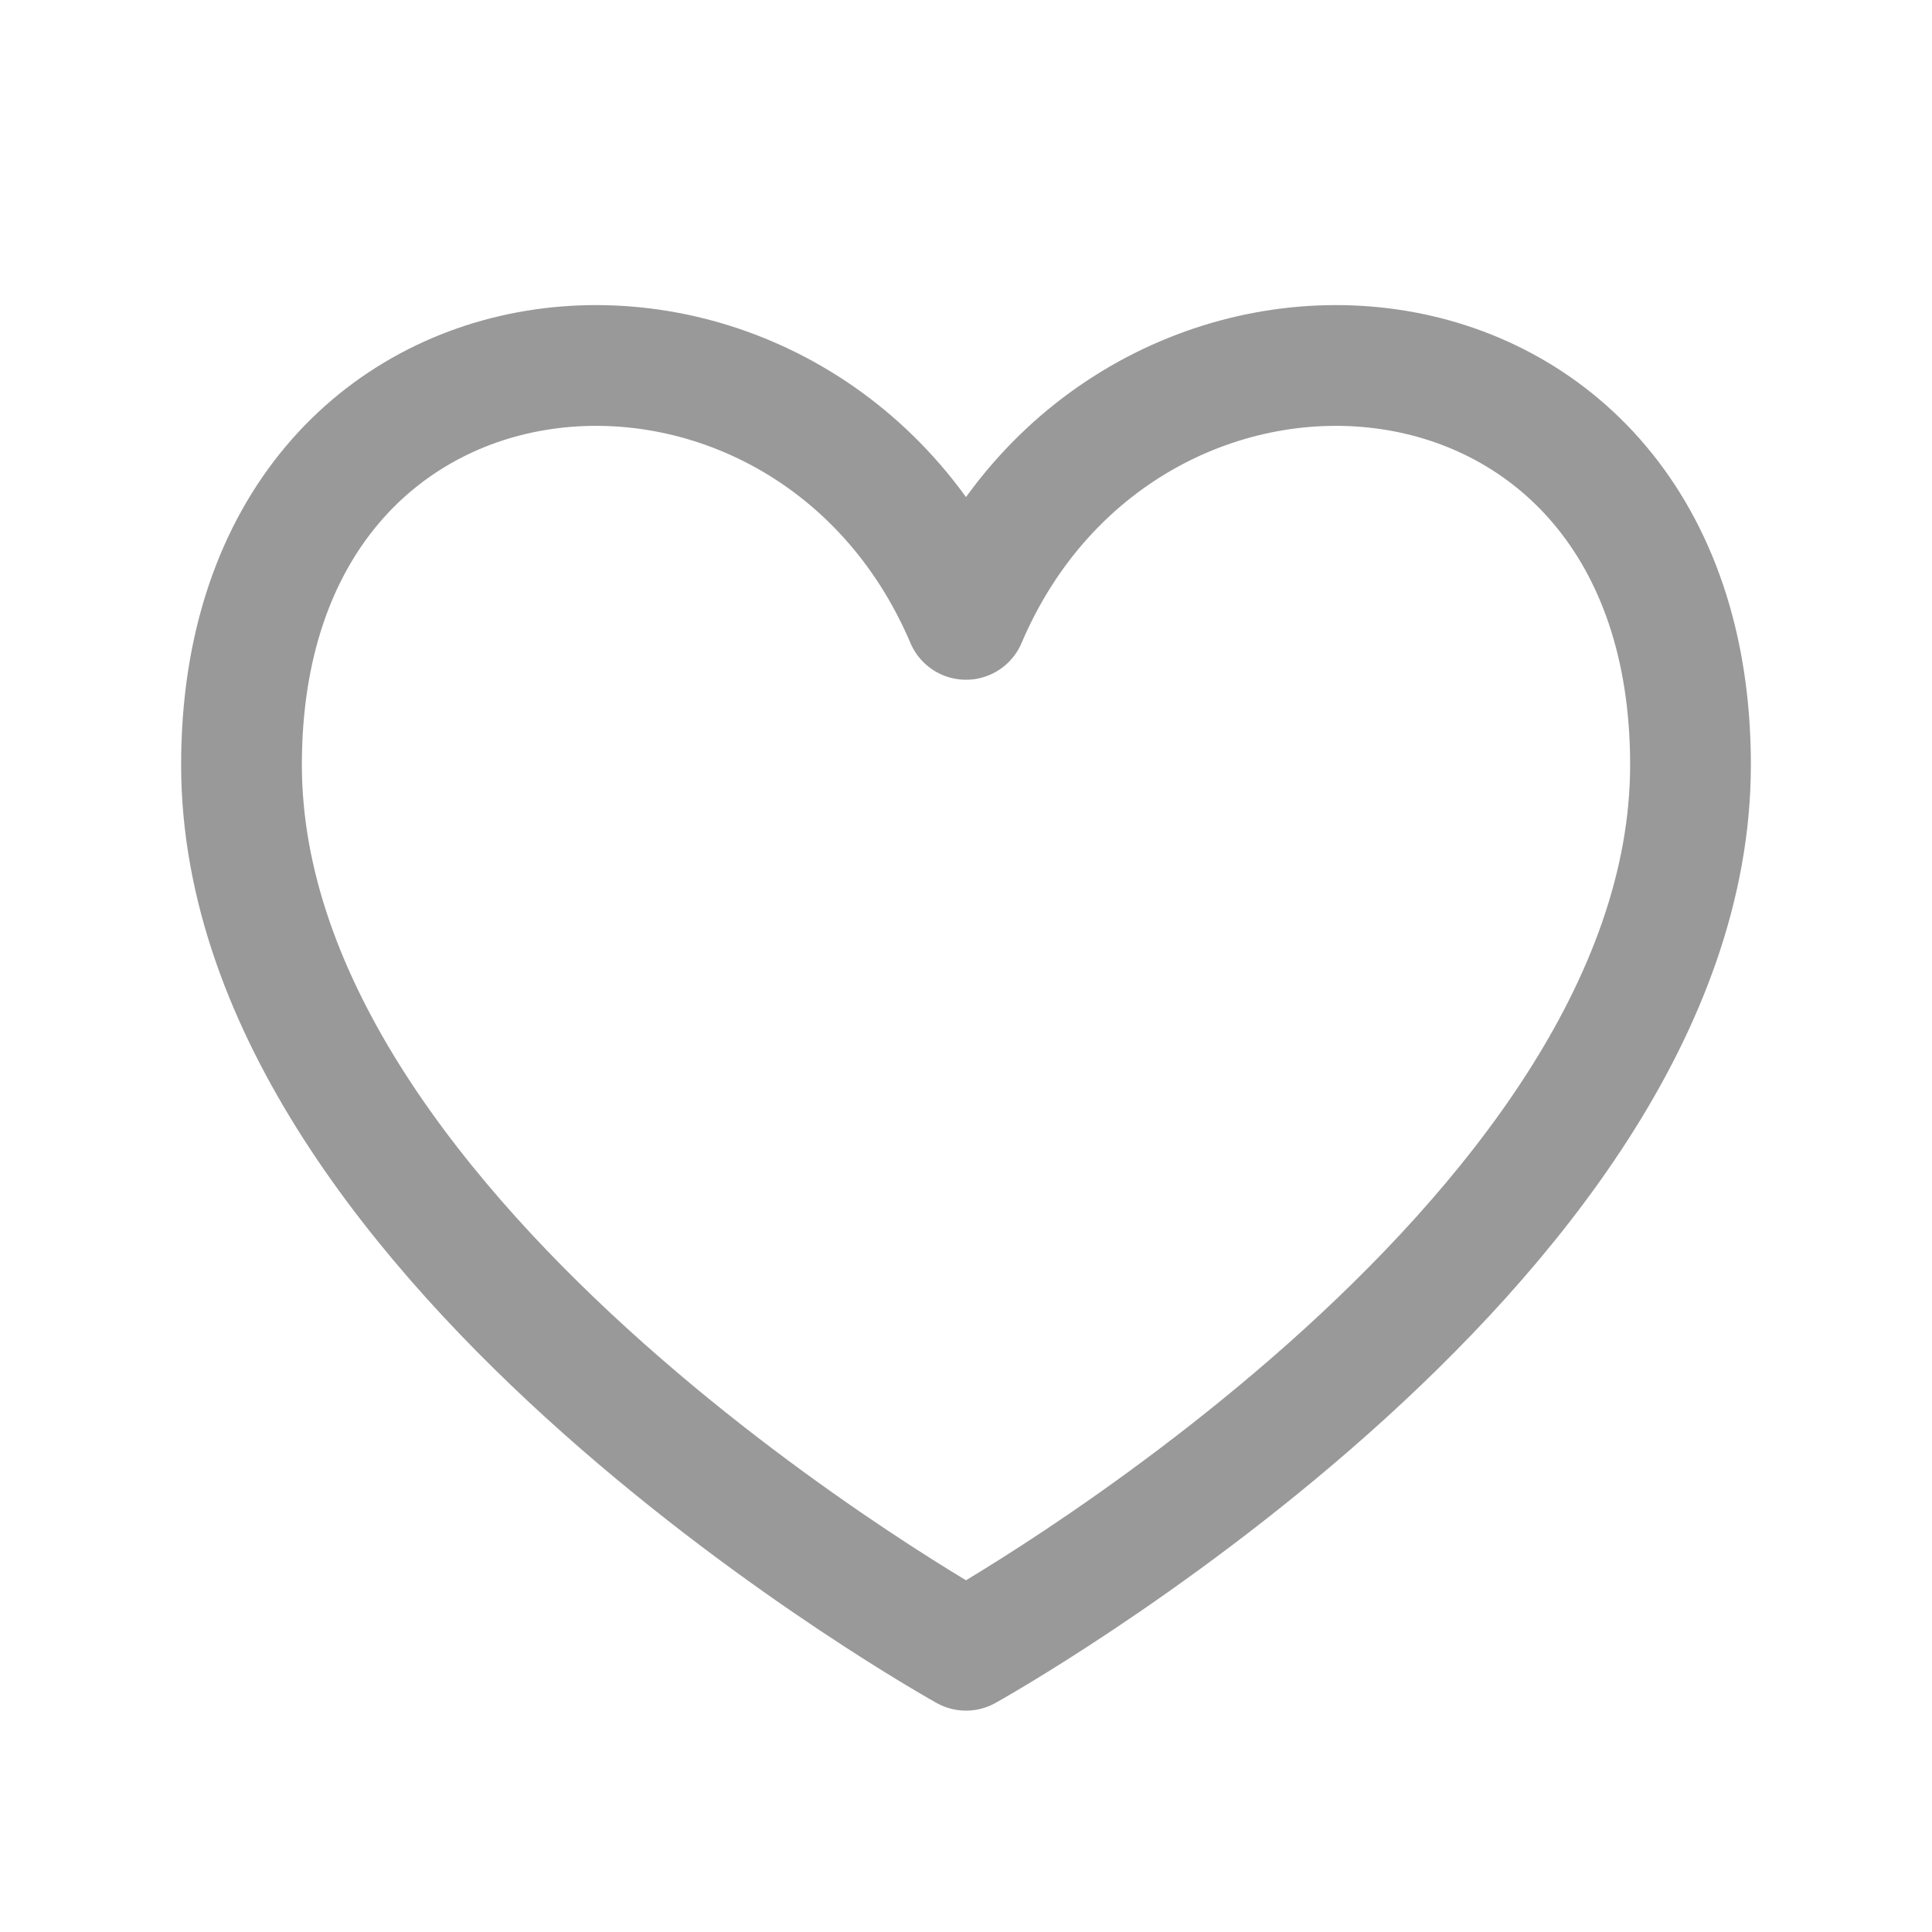
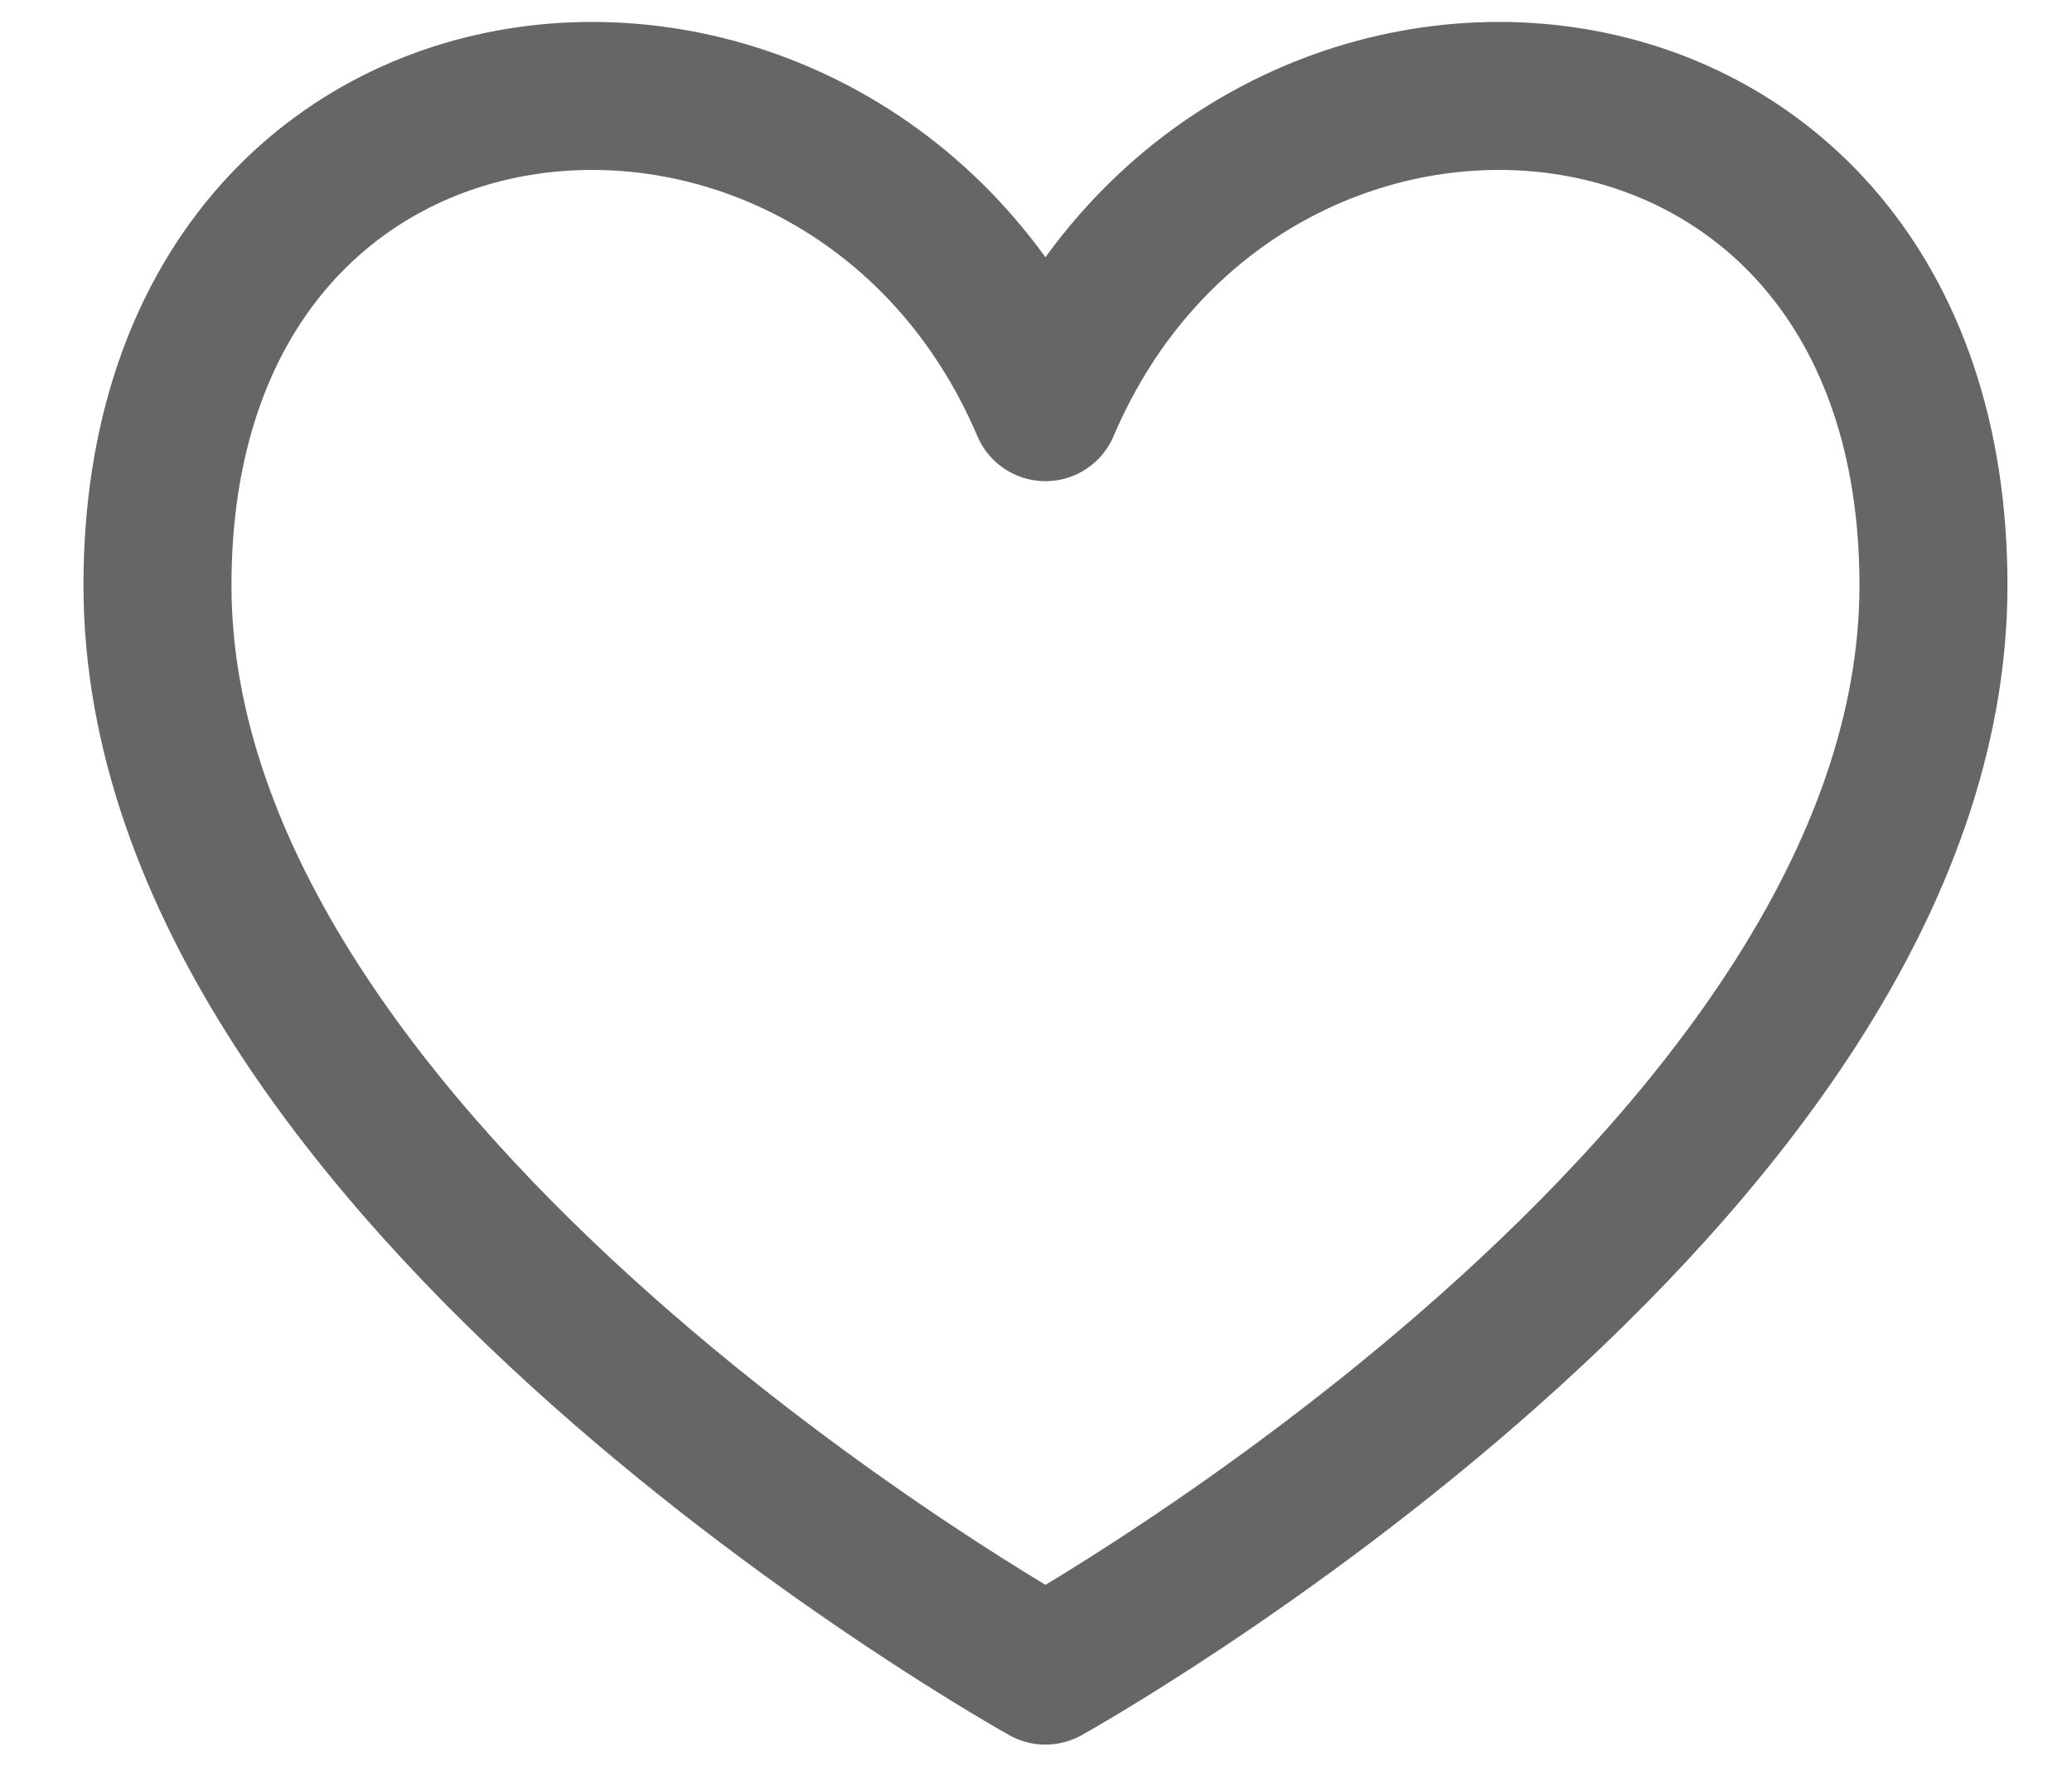
- <svg xmlns="http://www.w3.org/2000/svg" width="36" height="36" viewBox="0 0 36 36" fill="none">
-   <path d="M18 11.541C15 4.5 4.5 5.25 4.5 14.25C4.5 23.25 18 30.75 18 30.75C18 30.75 31.5 23.25 31.5 14.25C31.5 5.25 21 4.5 18 11.541Z" stroke="#999999" stroke-width="2.25" stroke-linecap="round" stroke-linejoin="round" />
+ <svg xmlns="http://www.w3.org/2000/svg" width="21" height="18" viewBox="0 0 21 18" fill="none">
+   <path d="M10.596 4.127C8.596 -0.568 1.596 -0.068 1.596 5.933C1.596 11.933 10.596 16.933 10.596 16.933C10.596 16.933 19.596 11.933 19.596 5.933C19.596 -0.068 12.596 -0.568 10.596 4.127Z" stroke="#666666" stroke-width="1.5" stroke-linecap="round" stroke-linejoin="round" />
</svg>
